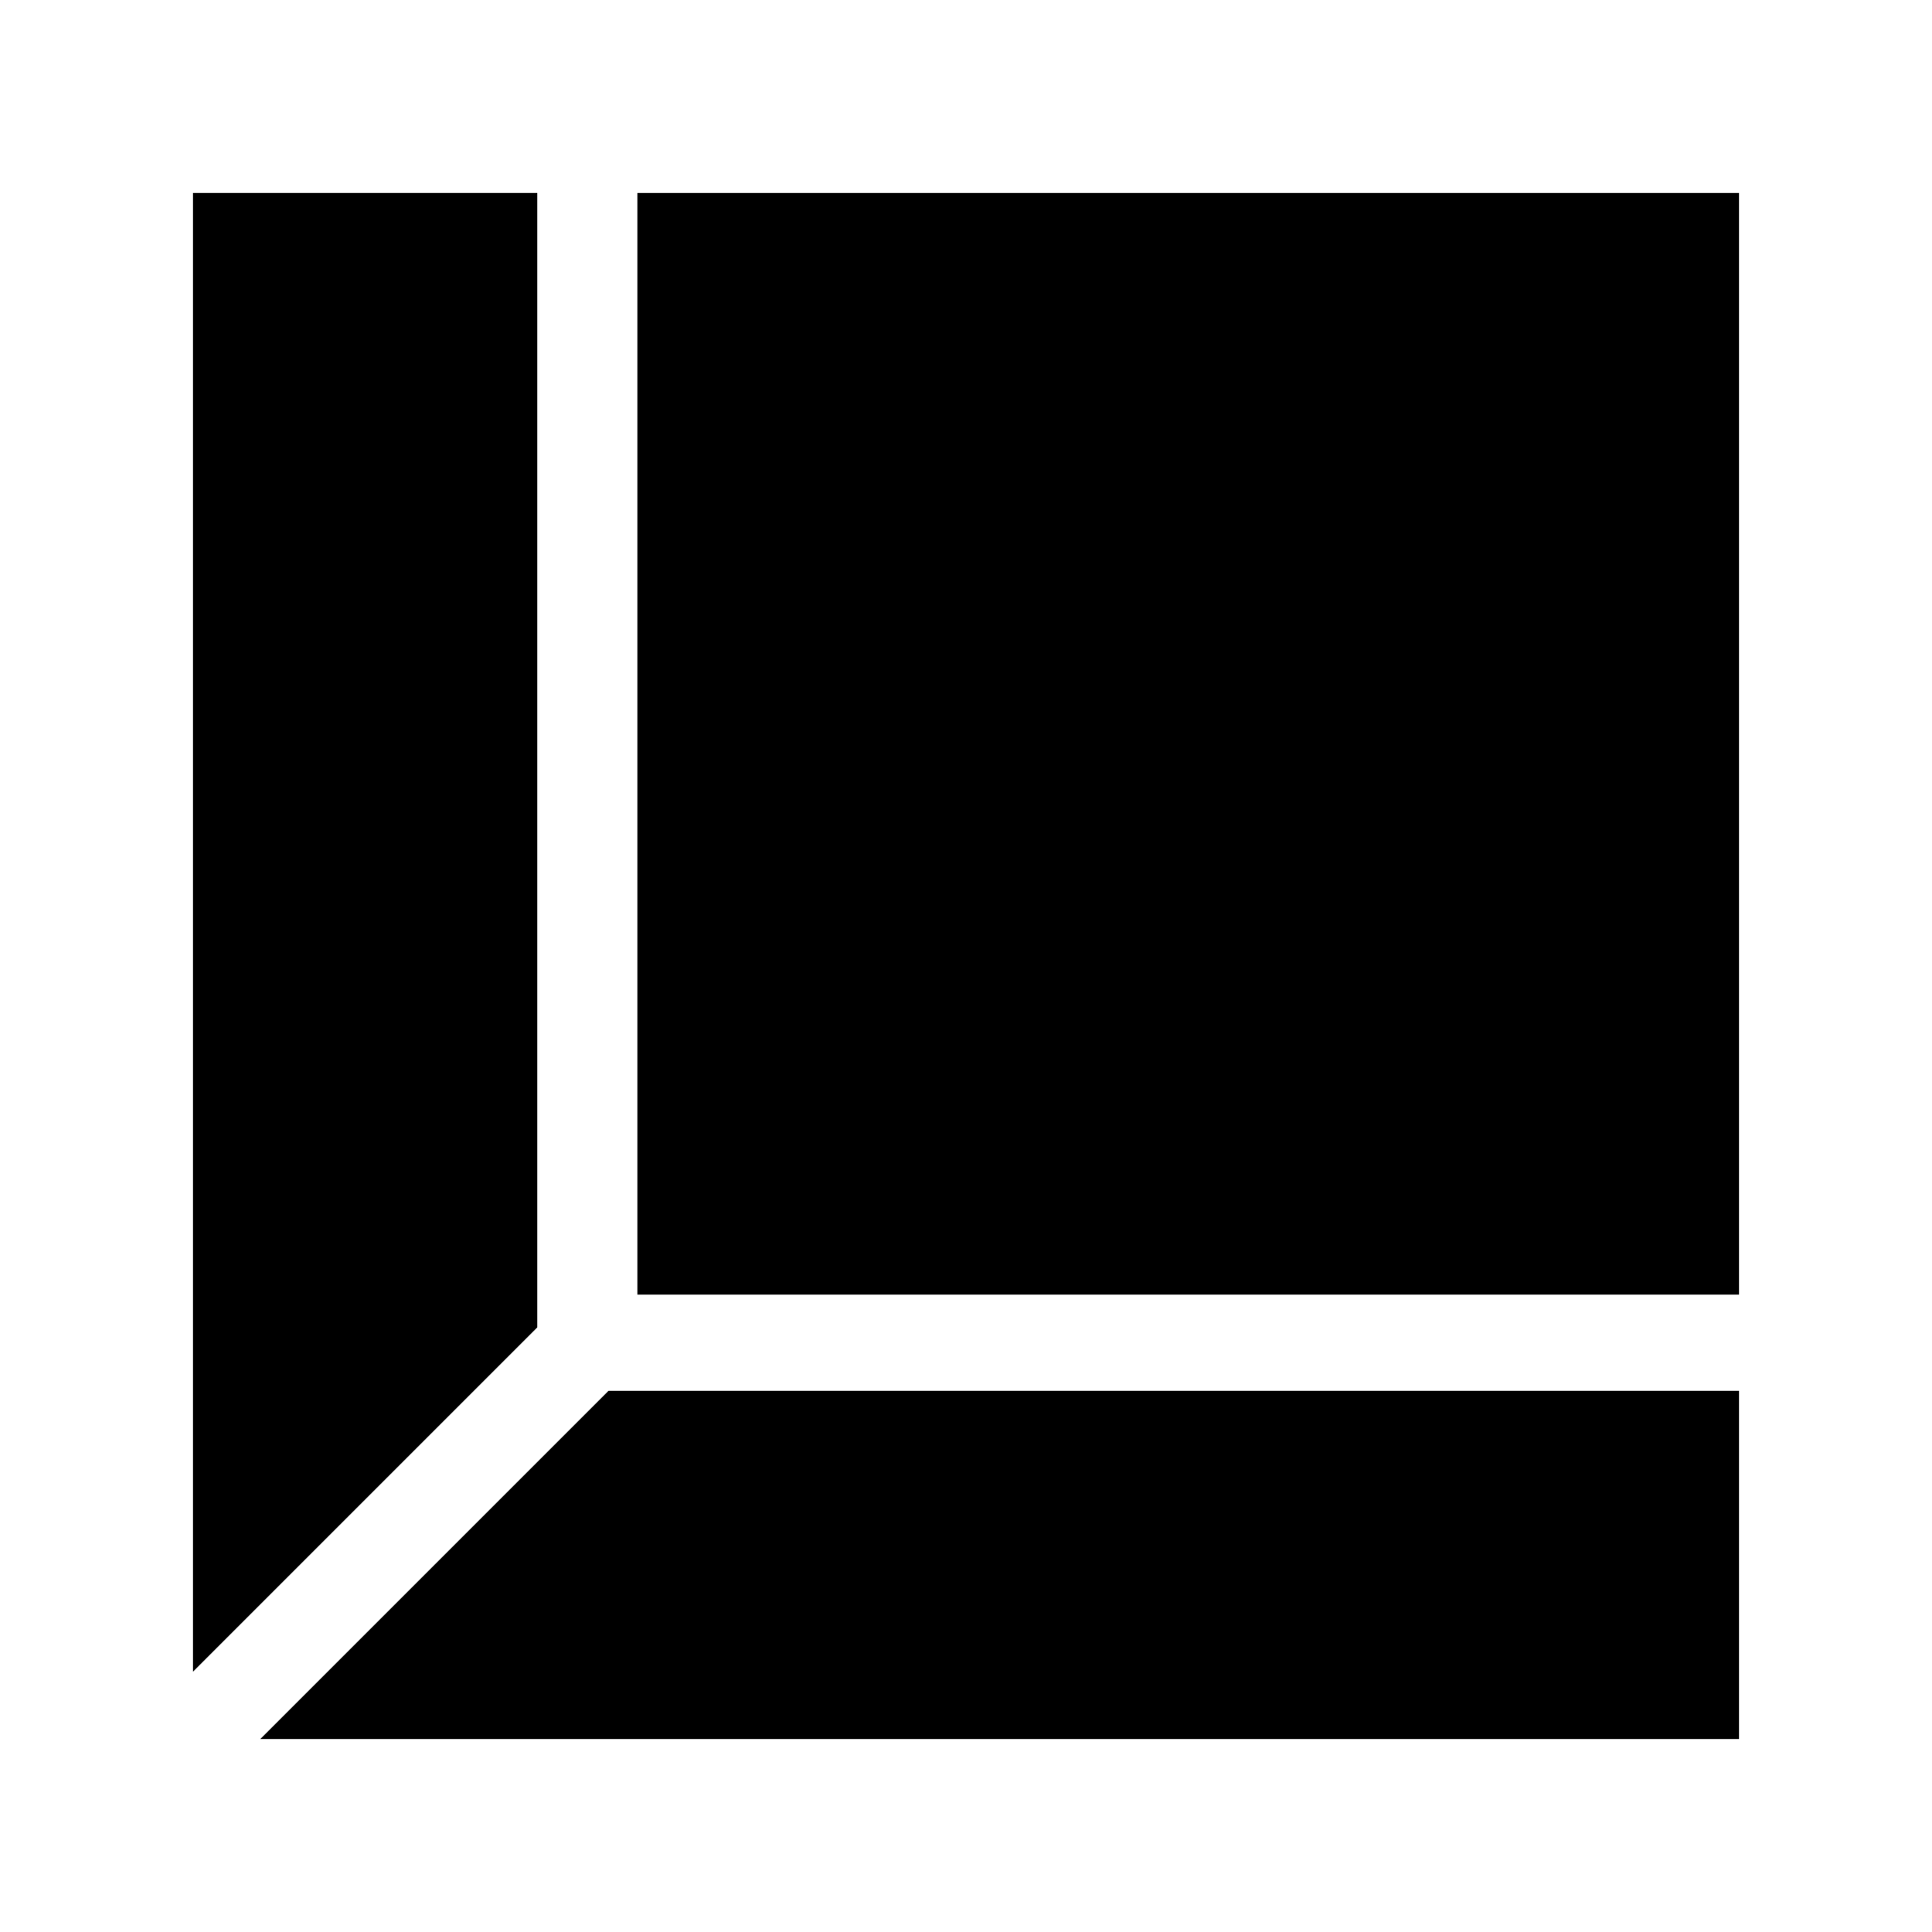
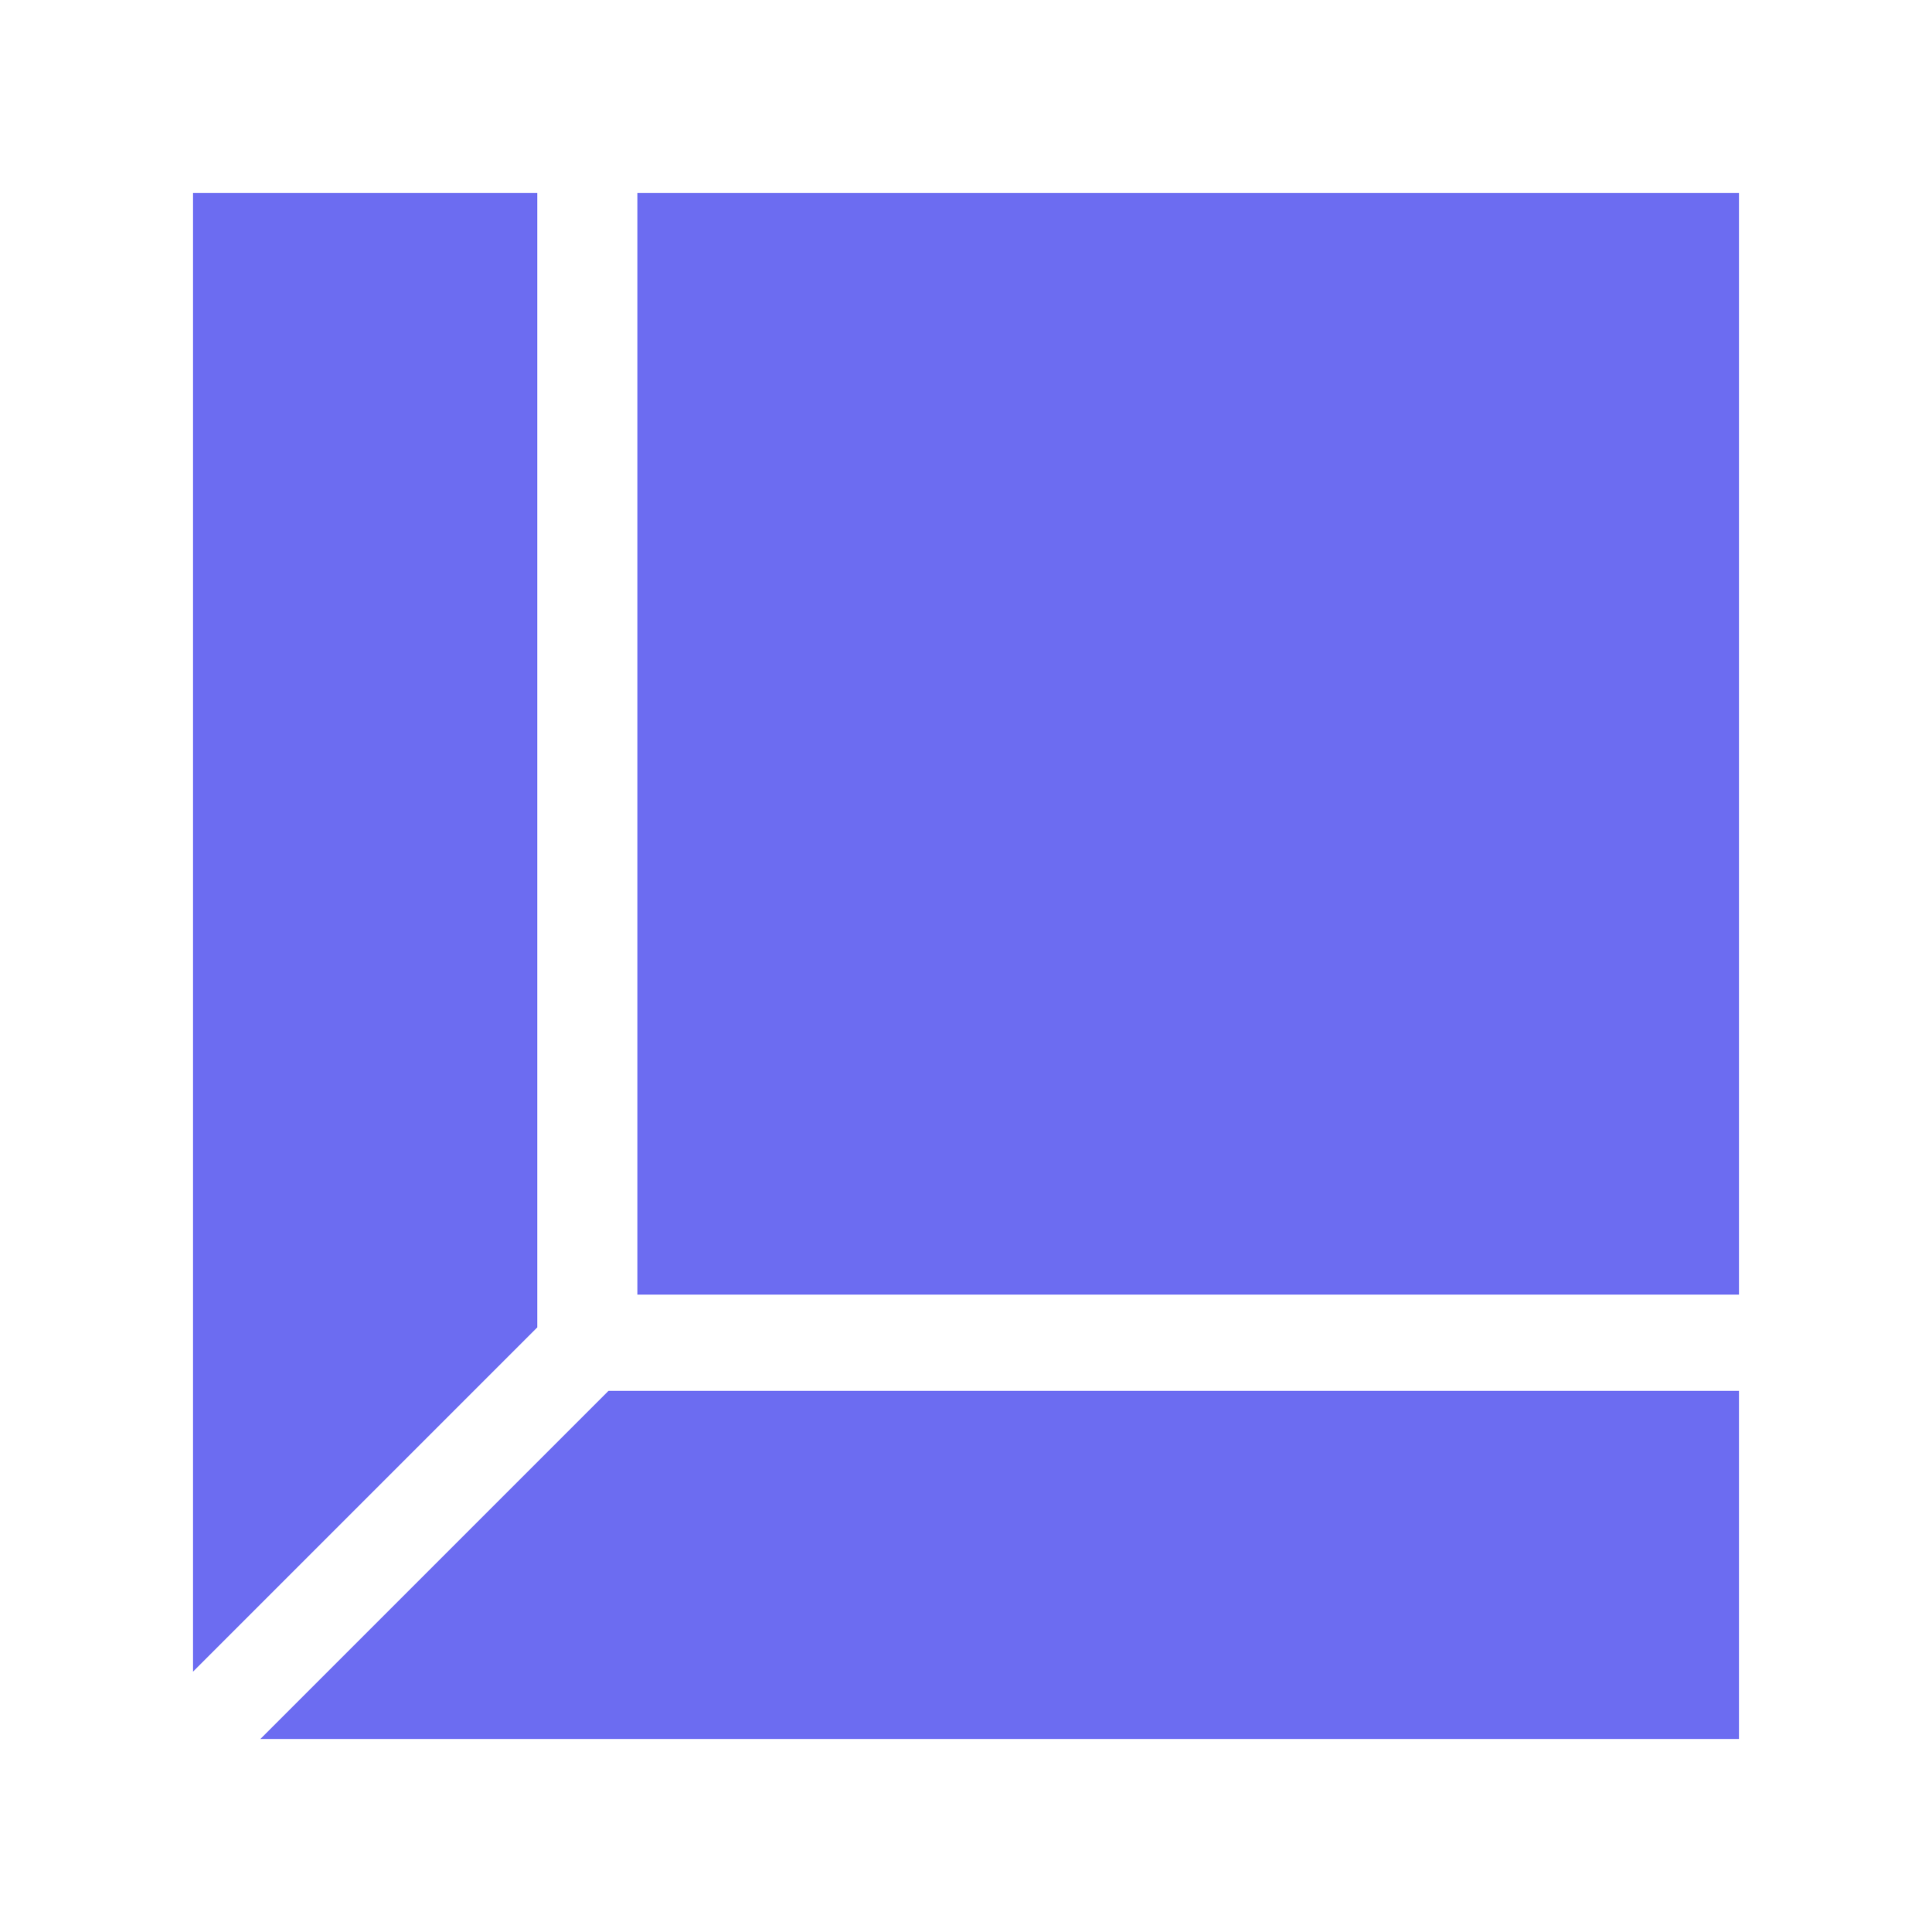
<svg xmlns="http://www.w3.org/2000/svg" version="1.0" width="500pt" height="500pt" viewBox="0 0 500 500" preserveAspectRatio="xMidYMid meet">
  <style>
path {
-   color: black
+   color: #6C6CF1;
}
@media ( prefers-color-scheme: dark ) {
  path {
-     color: white
+     color: #45D5D1;
  }
}
</style>
  <g transform="translate(0,500) scale(0.1,-0.1)" fill="currentColor" stroke="currentColor">
    <path d="M500 2588 l0 -1913 445 445 445 445 0 1467 0 1468 -445 0 -445 0 0 -1912z" />
    <path d="M1650 3075 l0 -1425 1425 0 1425 0 0 1425 0 1425 -1425 0 -1425 0 0 -1425z" />
    <path d="M1125 950 l-450 -450 1913 0 1912 0 0 450 0 450 -1463 0 -1462 0 -450 -450z" />
  </g>
</svg>
